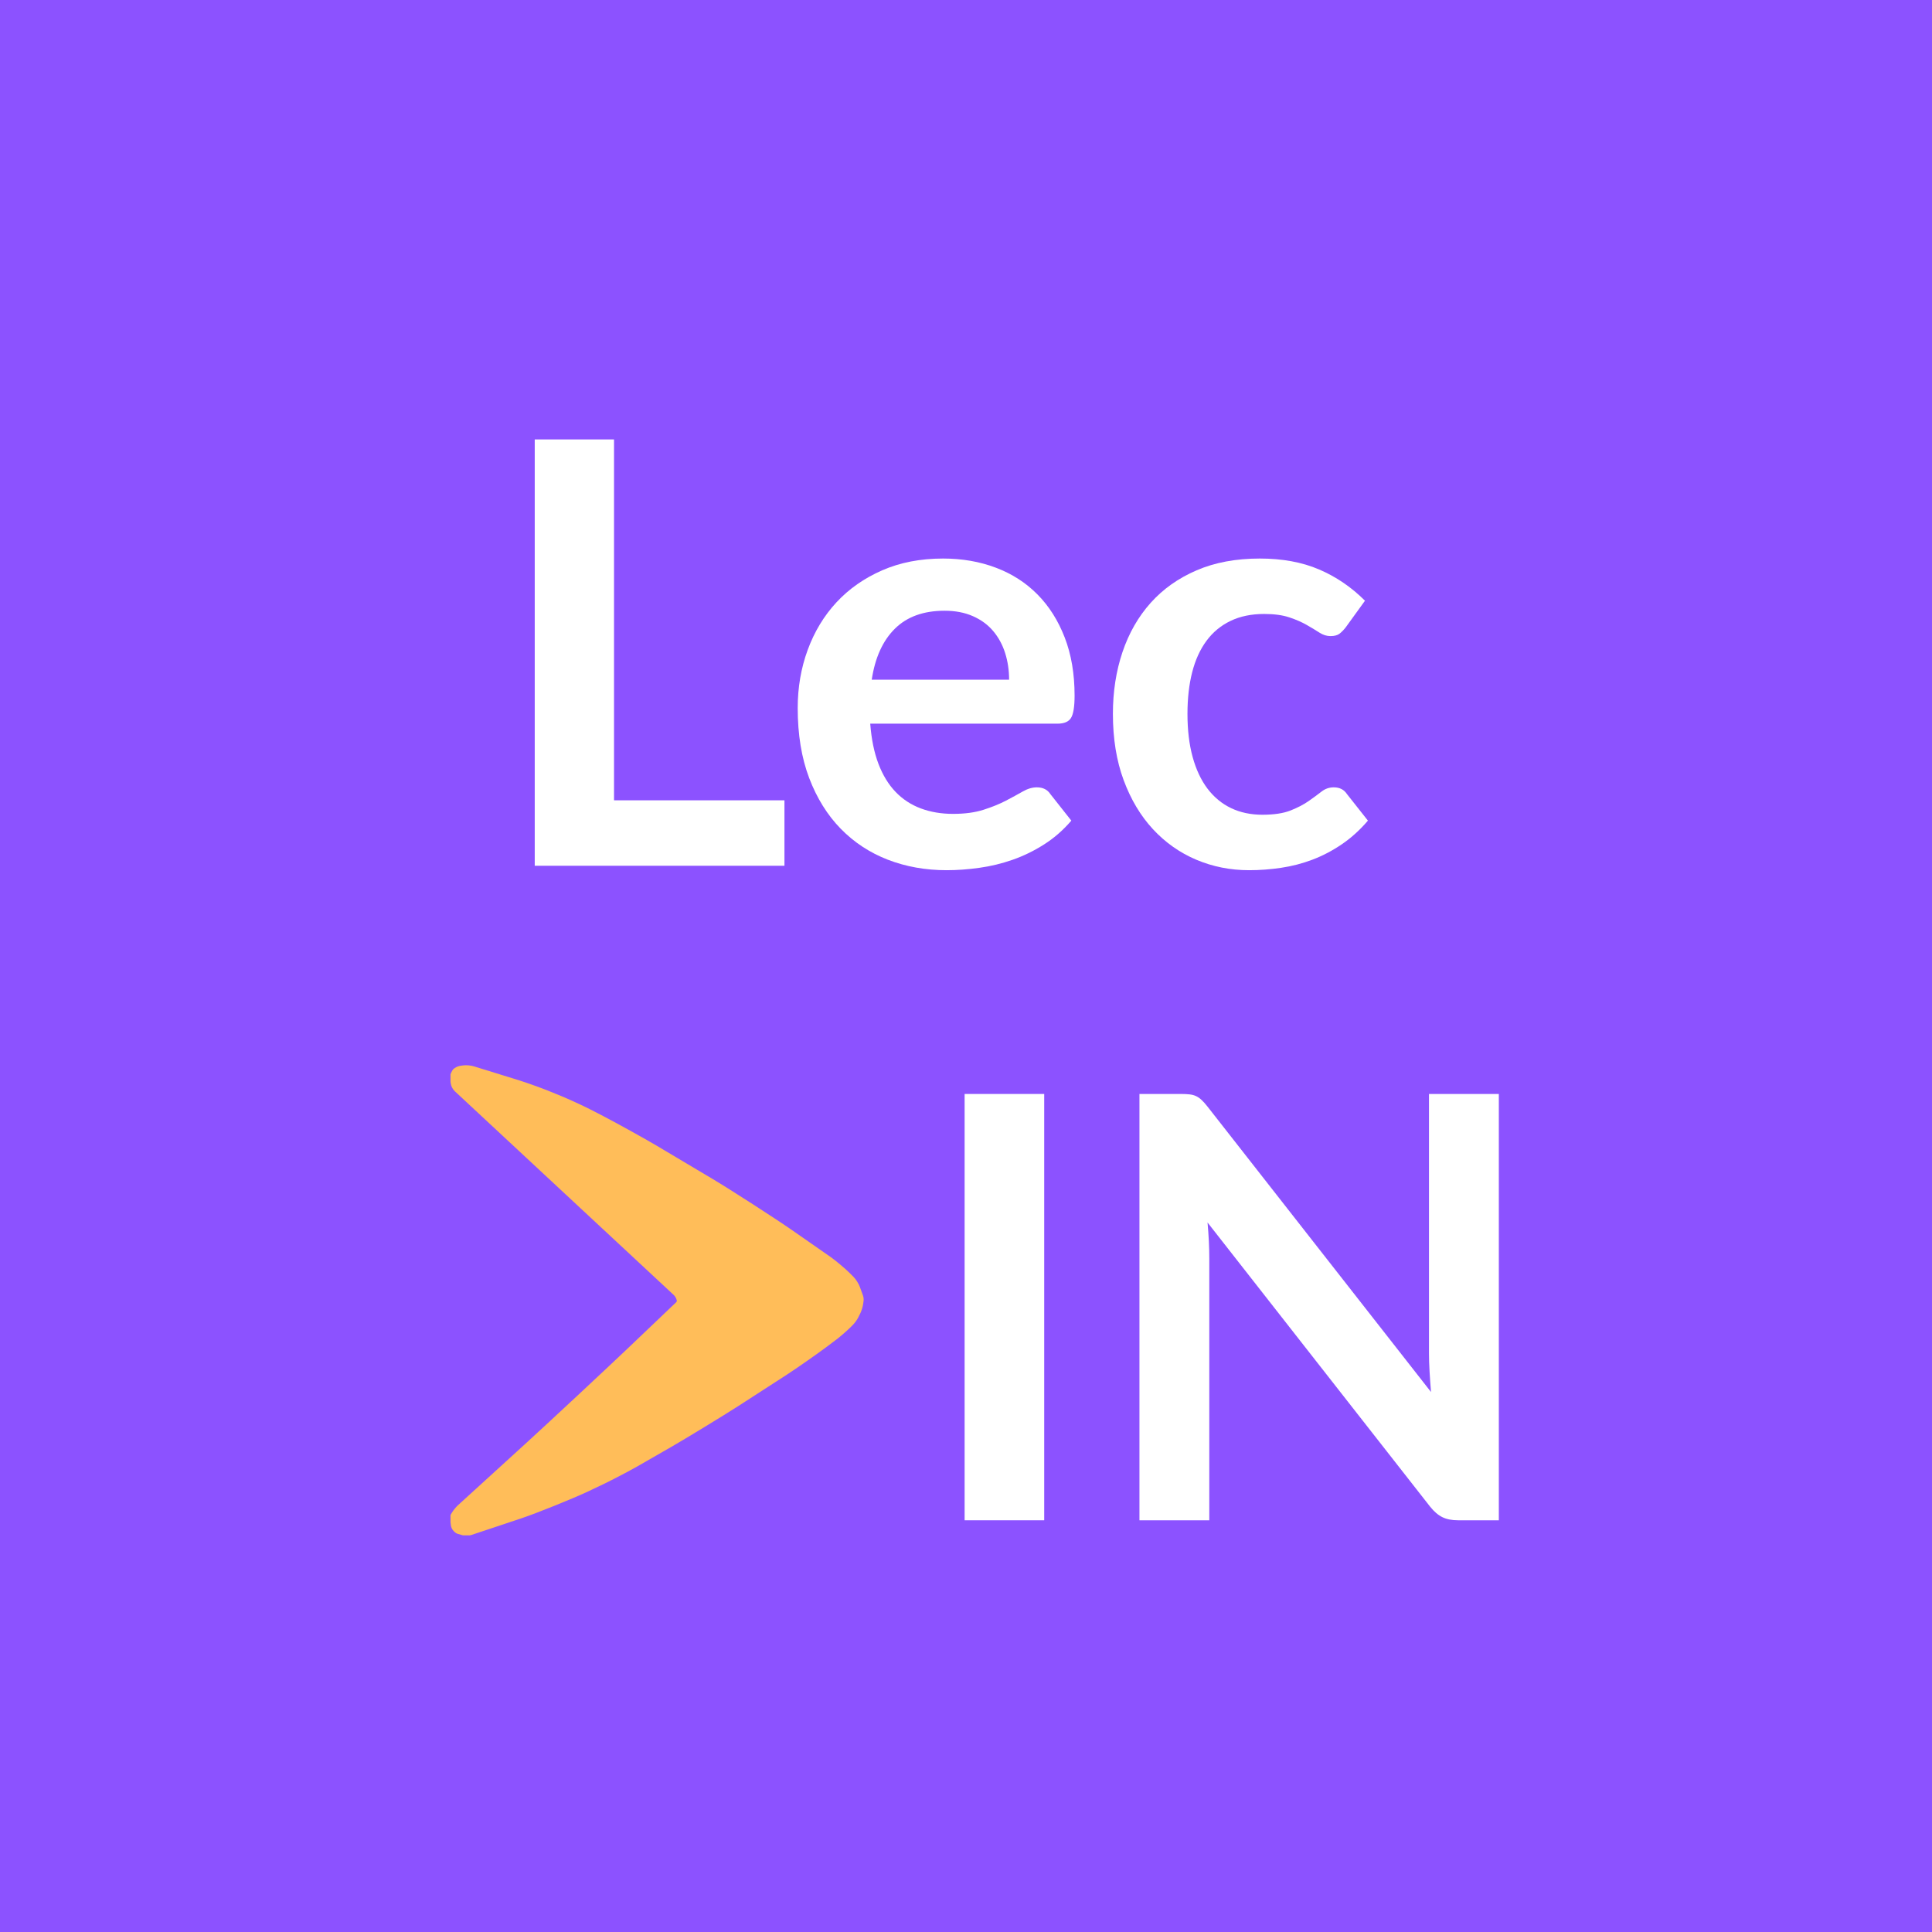
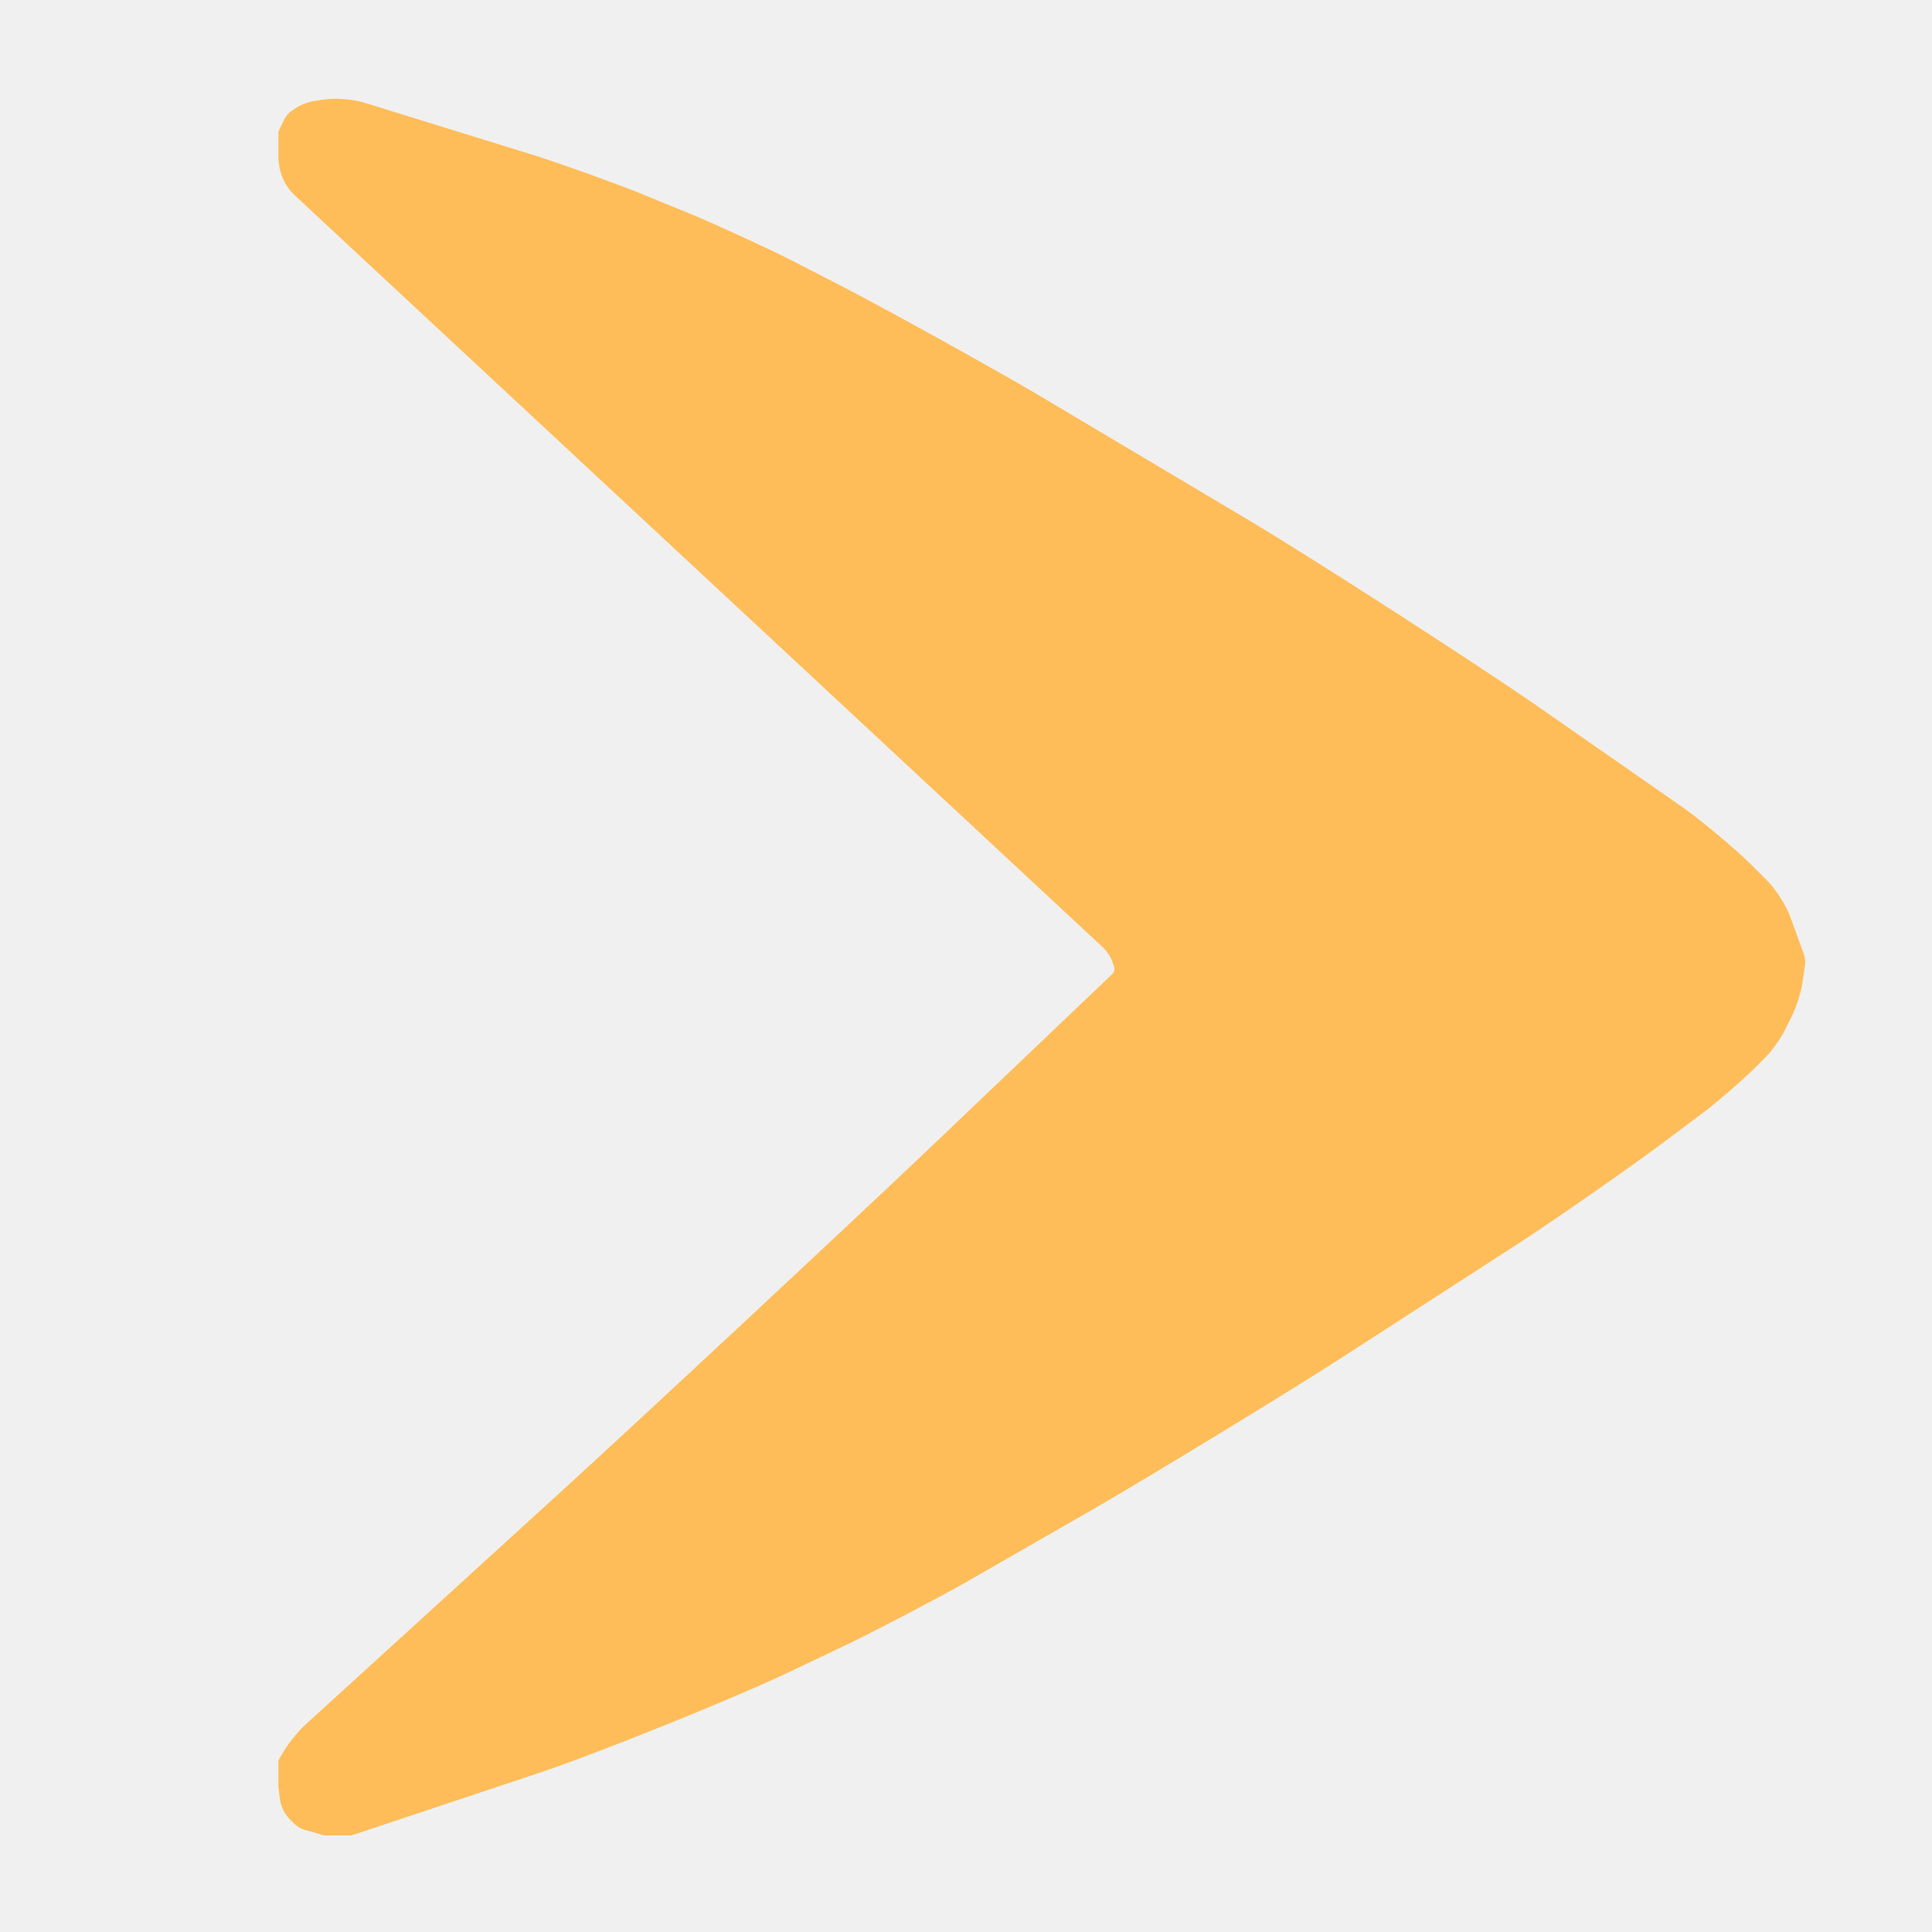
<svg xmlns="http://www.w3.org/2000/svg" width="1024" zoomAndPan="magnify" viewBox="0 0 768 768" height="1024" preserveAspectRatio="xMidYMid meet" version="1.0">
  <defs>
-     <g />
-     <clipPath id="6f59d7c3f1">
-       <path d="M 0 0 L 768 0 L 768 768 L 0 768 Z M 0 0 " clip-rule="nonzero" />
+     <clipPath id="56b8fb88ff">
+       <path d="M 110 39 L 717.828 39 L 717.828 730 L 110 730 Z M 110 39 " clip-rule="nonzero" />
    </clipPath>
-     <clipPath id="1e06bc0d73">
-       <rect x="0" width="768" y="0" height="768" />
+     <clipPath id="e8a288b9ee">
+       <path d="M 702.395 349.965 L 696.105 343.676 C 690.207 337.781 675.777 325.703 668.934 320.934 L 612.203 281.426 C 587.898 264.504 521.508 221.711 496.059 206.57 L 413.492 157.449 C 397.078 147.684 351.789 122.598 334.801 113.859 L 314.793 103.57 C 306.094 99.098 283.008 88.484 273.945 84.793 L 253.496 76.457 C 244.613 72.84 221.105 64.434 211.945 61.598 L 144.723 40.789 C 140.387 39.449 133.488 38.898 128.996 39.543 L 124.996 40.113 C 122.742 40.438 119.523 41.668 117.629 42.93 L 115.879 44.094 C 114.859 44.777 113.742 46.039 113.191 47.137 L 111.375 50.773 C 110.277 52.969 109.758 56 110.062 58.438 L 110.953 65.57 C 111.52 70.082 113.777 74.496 117.105 77.598 L 438.488 376.66 C 440.02 378.086 441.617 380.566 442.277 382.551 L 442.852 384.266 C 443.199 385.312 442.91 386.469 442.113 387.23 L 370.246 455.727 C 340.324 484.246 252.906 565.723 222.355 593.566 L 121.348 685.625 C 118.832 687.918 114.742 692.914 112.988 695.832 L 111.273 698.691 C 110.203 700.477 109.715 702.793 109.973 704.859 L 111.242 715.031 C 111.621 718.035 113.137 721.133 115.277 723.273 L 116.992 724.988 C 117.988 725.988 119.684 726.984 121.039 727.371 L 127.875 729.324 C 132.031 730.512 137.359 730.398 141.461 729.031 L 214.598 704.648 C 237.215 697.113 291.555 675.211 313.078 664.965 L 337.09 653.531 C 347.422 648.609 374.238 634.555 384.164 628.855 L 434.371 600.031 C 455.504 587.898 512.746 553.012 533.211 539.785 L 604.41 493.781 C 616.73 485.82 648.926 463.387 660.66 454.582 L 677.754 441.766 C 682.469 438.23 693.082 429.023 697.25 424.855 L 701.82 420.281 C 704.207 417.898 707.781 412.941 709.289 409.926 L 712.414 403.668 C 714.047 400.41 716.016 394.102 716.531 390.492 L 717.512 383.637 C 717.719 382.172 717.566 380.684 717.059 379.293 L 711.723 364.613 C 710.02 359.934 705.914 353.484 702.395 349.965 Z M 702.395 349.965 " clip-rule="nonzero" />
    </clipPath>
-     <clipPath id="f469210890">
-       <path d="M 0.559 231 L 1 231 L 1 232 L 0.559 232 Z M 0.559 231 " clip-rule="nonzero" />
+     <clipPath id="f549cff17d">
+       <path d="M 0.641 0 L 607.828 0 L 607.828 690.602 L 0.641 690.602 Z M 0.641 0 " clip-rule="nonzero" />
    </clipPath>
-     <clipPath id="a7fb5949f6">
-       <path d="M 0.559 491 L 1 491 L 1 492 L 0.559 492 Z M 0.559 491 " clip-rule="nonzero" />
+     <clipPath id="dcbce33c7e">
+       <path d="M 592.395 310.965 L 586.105 304.676 C 580.207 298.781 565.777 286.703 558.934 281.934 L 502.203 242.426 C 477.898 225.504 411.508 182.711 386.059 167.57 L 303.492 118.449 C 287.078 108.684 241.789 83.598 224.801 74.859 L 204.793 64.57 C 196.094 60.098 173.008 49.484 163.945 45.793 L 143.496 37.457 C 134.613 33.84 111.105 25.434 101.945 22.598 L 34.723 1.789 C 30.387 0.449 23.488 -0.102 18.996 0.543 L 14.996 1.113 C 12.742 1.438 9.523 2.668 7.629 3.93 L 5.879 5.094 C 4.859 5.777 3.742 7.039 3.191 8.137 L 1.375 11.773 C 0.277 13.969 -0.242 17 0.062 19.438 L 0.953 26.57 C 1.52 31.082 3.777 35.496 7.105 38.598 L 328.488 337.66 C 330.02 339.086 331.617 341.566 332.277 343.551 L 332.852 345.266 C 333.199 346.312 332.91 347.469 332.113 348.23 L 260.246 416.727 C 230.324 445.246 142.906 526.723 112.355 554.566 L 11.348 646.625 C 8.832 648.918 4.742 653.914 2.988 656.832 L 1.273 659.691 C 0.203 661.477 -0.285 663.793 -0.027 665.859 L 1.242 676.031 C 1.621 679.035 3.137 682.133 5.277 684.273 L 6.992 685.988 C 7.988 686.988 9.684 687.984 11.039 688.371 L 17.875 690.324 C 22.031 691.512 27.359 691.398 31.461 690.031 L 104.598 665.648 C 127.215 658.113 181.555 636.211 203.078 625.965 L 227.09 614.531 C 237.422 609.609 264.238 595.555 274.164 589.855 L 324.371 561.031 C 345.504 548.898 402.746 514.012 423.211 500.785 L 494.41 454.781 C 506.73 446.82 538.926 424.387 550.66 415.582 L 567.754 402.766 C 572.469 399.23 583.082 390.023 587.25 385.855 L 591.82 381.281 C 594.207 378.898 597.781 373.941 599.289 370.926 L 602.414 364.668 C 604.047 361.41 606.016 355.102 606.531 351.492 L 607.512 344.637 C 607.719 343.172 607.566 341.684 607.059 340.293 L 601.723 325.613 C 600.02 320.934 595.914 314.484 592.395 310.965 Z M 592.395 310.965 " clip-rule="nonzero" />
    </clipPath>
-     <clipPath id="4b06dd22aa">
-       <rect x="0" width="480" y="0" height="542" />
-     </clipPath>
-     <clipPath id="63b9ccc035">
-       <path d="M 179 423.215 L 343.441 423.215 L 343.441 610.641 L 179 610.641 Z M 179 423.215 " clip-rule="nonzero" />
-     </clipPath>
-     <clipPath id="c833e6266f">
-       <path d="M 339.266 507.555 L 337.562 505.852 C 335.965 504.254 332.059 500.984 330.207 499.695 L 314.852 489 C 308.27 484.418 290.301 472.836 283.41 468.738 L 261.059 455.441 C 256.617 452.797 244.355 446.008 239.758 443.641 L 234.344 440.855 C 231.988 439.645 225.738 436.773 223.285 435.773 L 217.75 433.516 C 215.344 432.539 208.98 430.262 206.504 429.492 L 188.305 423.863 C 187.133 423.5 185.266 423.352 184.047 423.523 L 182.965 423.68 C 182.355 423.766 181.484 424.098 180.973 424.441 L 180.496 424.754 C 180.223 424.941 179.918 425.281 179.77 425.582 L 179.277 426.562 C 178.98 427.16 178.84 427.98 178.922 428.637 L 179.164 430.57 C 179.316 431.789 179.93 432.984 180.828 433.824 L 267.824 514.781 C 268.242 515.164 268.672 515.836 268.852 516.375 L 269.008 516.84 C 269.102 517.121 269.023 517.434 268.809 517.641 L 249.352 536.184 C 241.254 543.902 217.59 565.957 209.32 573.496 L 181.977 598.414 C 181.297 599.035 180.188 600.387 179.715 601.18 L 179.25 601.953 C 178.961 602.438 178.828 603.062 178.898 603.621 L 179.242 606.375 C 179.344 607.188 179.754 608.027 180.336 608.605 L 180.797 609.07 C 181.07 609.34 181.527 609.609 181.895 609.715 L 183.746 610.246 C 184.871 610.566 186.312 610.535 187.422 610.164 L 207.219 603.566 C 213.344 601.523 228.051 595.598 233.879 592.82 L 240.379 589.727 C 243.176 588.395 250.434 584.59 253.121 583.047 L 266.711 575.246 C 272.434 571.961 287.926 562.516 293.469 558.938 L 312.742 546.484 C 316.074 544.328 324.789 538.258 327.969 535.875 L 332.594 532.402 C 333.871 531.445 336.742 528.953 337.871 527.828 L 339.109 526.59 C 339.754 525.941 340.723 524.602 341.129 523.785 L 341.977 522.09 C 342.418 521.207 342.953 519.5 343.09 518.523 L 343.266 517.293 C 343.383 516.488 343.297 515.664 343.02 514.898 L 341.789 511.52 C 341.328 510.254 340.219 508.508 339.266 507.555 Z M 339.266 507.555 " clip-rule="nonzero" />
-     </clipPath>
-     <clipPath id="7160715a69">
-       <path d="M 0.039 0.215 L 164.441 0.215 L 164.441 187.32 L 0.039 187.32 Z M 0.039 0.215 " clip-rule="nonzero" />
-     </clipPath>
-     <clipPath id="6131262ffb">
-       <path d="M 160.266 84.555 L 158.562 82.852 C 156.965 81.254 153.059 77.984 151.207 76.695 L 135.852 66 C 129.27 61.418 111.301 49.836 104.41 45.738 L 82.059 32.441 C 77.617 29.797 65.355 23.008 60.758 20.641 L 55.344 17.855 C 52.988 16.645 46.738 13.773 44.285 12.773 L 38.75 10.516 C 36.344 9.539 29.98 7.262 27.504 6.492 L 9.305 0.863 C 8.133 0.5 6.266 0.352 5.047 0.523 L 3.965 0.68 C 3.355 0.766 2.484 1.098 1.973 1.441 L 1.496 1.754 C 1.223 1.941 0.918 2.281 0.77 2.582 L 0.277 3.562 C -0.02 4.16 -0.16 4.98 -0.078 5.637 L 0.164 7.57 C 0.316 8.789 0.93 9.984 1.828 10.824 L 88.824 91.781 C 89.242 92.164 89.672 92.836 89.852 93.375 L 90.008 93.84 C 90.102 94.121 90.023 94.434 89.809 94.641 L 70.352 113.184 C 62.254 120.902 38.59 142.957 30.32 150.496 L 2.977 175.414 C 2.297 176.035 1.188 177.387 0.715 178.18 L 0.25 178.953 C -0.039 179.438 -0.172 180.062 -0.102 180.621 L 0.242 183.375 C 0.344 184.188 0.754 185.027 1.336 185.605 L 1.797 186.07 C 2.07 186.34 2.527 186.609 2.895 186.715 L 4.746 187.246 C 5.871 187.566 7.312 187.535 8.422 187.164 L 28.219 180.566 C 34.344 178.523 49.051 172.598 54.879 169.82 L 61.379 166.727 C 64.176 165.395 71.434 161.59 74.121 160.047 L 87.711 152.246 C 93.434 148.961 108.926 139.516 114.469 135.938 L 133.742 123.484 C 137.074 121.328 145.789 115.258 148.969 112.875 L 153.594 109.402 C 154.871 108.445 157.742 105.953 158.871 104.828 L 160.109 103.59 C 160.754 102.941 161.723 101.602 162.129 100.785 L 162.977 99.09 C 163.418 98.207 163.953 96.5 164.09 95.523 L 164.266 94.293 C 164.383 93.488 164.297 92.664 164.02 91.898 L 162.789 88.52 C 162.328 87.254 161.219 85.508 160.266 84.555 Z M 160.266 84.555 " clip-rule="nonzero" />
-     </clipPath>
-     <clipPath id="0ed2bdfc97">
-       <rect x="0" width="165" y="0" height="188" />
+     <clipPath id="7349ba7799">
+       <rect x="0" width="608" y="0" height="691" />
    </clipPath>
  </defs>
-   <g transform="matrix(1, 0, 0, 1, 0, -0.000000000000057351)">
-     <g clip-path="url(#1e06bc0d73)">
-       <g clip-path="url(#6f59d7c3f1)">
-         <rect x="-168.96" width="1105.92" fill="#8c52ff" height="1105.92" y="-168.96" fill-opacity="1" />
-       </g>
-     </g>
-   </g>
-   <g transform="matrix(1, 0, 0, 1, 136, 113)">
-     <g clip-path="url(#4b06dd22aa)">
-       <g clip-path="url(#f469210890)">
-         <g fill="#ffffff" fill-opacity="1">
-           <g transform="translate(0.731442, 231.1521)">
-             <g />
-           </g>
-         </g>
-       </g>
-       <g fill="#ffffff" fill-opacity="1">
-         <g transform="translate(57.6923, 231.1521)">
-           <g>
-             <path d="M 118.141 -26.016 L 118.141 0 L 18.875 0 L 18.875 -169.469 L 50.391 -169.469 L 50.391 -26.016 Z M 118.141 -26.016 " />
-           </g>
-         </g>
-       </g>
-       <g fill="#ffffff" fill-opacity="1">
-         <g transform="translate(173.3686, 231.1521)">
-           <g>
-             <path d="M 91.766 -73.953 C 91.766 -77.703 91.238 -81.238 90.188 -84.562 C 89.133 -87.883 87.551 -90.797 85.438 -93.297 C 83.332 -95.797 80.656 -97.766 77.406 -99.203 C 74.164 -100.648 70.398 -101.375 66.109 -101.375 C 57.742 -101.375 51.156 -98.988 46.344 -94.219 C 41.539 -89.457 38.477 -82.703 37.156 -73.953 Z M 36.562 -56.484 C 37.031 -50.316 38.125 -44.984 39.844 -40.484 C 41.562 -35.992 43.828 -32.285 46.641 -29.359 C 49.453 -26.43 52.789 -24.242 56.656 -22.797 C 60.531 -21.348 64.812 -20.625 69.5 -20.625 C 74.188 -20.625 78.227 -21.172 81.625 -22.266 C 85.031 -23.359 88 -24.566 90.531 -25.891 C 93.07 -27.223 95.301 -28.438 97.219 -29.531 C 99.133 -30.625 100.988 -31.172 102.781 -31.172 C 105.207 -31.172 107.004 -30.273 108.172 -28.484 L 116.5 -17.938 C 113.289 -14.188 109.691 -11.039 105.703 -8.5 C 101.723 -5.957 97.566 -3.926 93.234 -2.406 C 88.898 -0.883 84.484 0.188 79.984 0.812 C 75.492 1.445 71.141 1.766 66.922 1.766 C 58.555 1.766 50.781 0.379 43.594 -2.391 C 36.406 -5.172 30.156 -9.273 24.844 -14.703 C 19.531 -20.141 15.348 -26.859 12.297 -34.859 C 9.254 -42.867 7.734 -52.148 7.734 -62.703 C 7.734 -70.91 9.062 -78.625 11.719 -85.844 C 14.375 -93.07 18.18 -99.363 23.141 -104.719 C 28.109 -110.07 34.164 -114.312 41.312 -117.438 C 48.457 -120.562 56.523 -122.125 65.516 -122.125 C 73.098 -122.125 80.094 -120.91 86.5 -118.484 C 92.906 -116.066 98.41 -112.531 103.016 -107.875 C 107.629 -103.227 111.242 -97.523 113.859 -90.766 C 116.484 -84.016 117.797 -76.301 117.797 -67.625 C 117.797 -63.25 117.32 -60.297 116.375 -58.766 C 115.438 -57.242 113.641 -56.484 110.984 -56.484 Z M 36.562 -56.484 " />
-           </g>
-         </g>
-       </g>
-       <g fill="#ffffff" fill-opacity="1">
-         <g transform="translate(298.5381, 231.1521)">
-           <g>
-             <path d="M 100.438 -94.812 C 99.582 -93.719 98.742 -92.859 97.922 -92.234 C 97.098 -91.609 95.906 -91.297 94.344 -91.297 C 92.863 -91.297 91.422 -91.742 90.016 -92.641 C 88.609 -93.547 86.926 -94.562 84.969 -95.688 C 83.02 -96.82 80.695 -97.836 78 -98.734 C 75.301 -99.641 71.961 -100.094 67.984 -100.094 C 62.898 -100.094 58.441 -99.172 54.609 -97.328 C 50.785 -95.492 47.602 -92.859 45.062 -89.422 C 42.52 -85.984 40.625 -81.82 39.375 -76.938 C 38.125 -72.062 37.5 -66.535 37.5 -60.359 C 37.5 -53.953 38.18 -48.25 39.547 -43.25 C 40.922 -38.25 42.895 -34.047 45.469 -30.641 C 48.051 -27.242 51.176 -24.664 54.844 -22.906 C 58.52 -21.156 62.664 -20.281 67.281 -20.281 C 71.883 -20.281 75.613 -20.844 78.469 -21.969 C 81.32 -23.102 83.723 -24.352 85.672 -25.719 C 87.629 -27.094 89.328 -28.344 90.766 -29.469 C 92.211 -30.602 93.836 -31.172 95.641 -31.172 C 97.984 -31.172 99.738 -30.273 100.906 -28.484 L 109.234 -17.938 C 106.023 -14.188 102.547 -11.039 98.797 -8.5 C 95.047 -5.957 91.16 -3.926 87.141 -2.406 C 83.117 -0.883 78.977 0.188 74.719 0.812 C 70.457 1.445 66.219 1.766 62 1.766 C 54.57 1.766 47.578 0.379 41.016 -2.391 C 34.453 -5.172 28.707 -9.219 23.781 -14.531 C 18.863 -19.844 14.977 -26.348 12.125 -34.047 C 9.281 -41.742 7.859 -50.516 7.859 -60.359 C 7.859 -69.191 9.125 -77.375 11.656 -84.906 C 14.195 -92.445 17.926 -98.973 22.844 -104.484 C 27.77 -109.992 33.863 -114.312 41.125 -117.438 C 48.395 -120.562 56.758 -122.125 66.219 -122.125 C 75.207 -122.125 83.078 -120.676 89.828 -117.781 C 96.586 -114.895 102.664 -110.754 108.062 -105.359 Z M 100.438 -94.812 " />
-           </g>
-         </g>
-       </g>
-       <g clip-path="url(#a7fb5949f6)">
-         <g fill="#ffffff" fill-opacity="1">
-           <g transform="translate(0.731442, 491.3353)">
-             <g />
-           </g>
-         </g>
-       </g>
-       <g fill="#ffffff" fill-opacity="1">
-         <g transform="translate(57.69059, 491.3353)">
-           <g />
-         </g>
-       </g>
-       <g fill="#ffffff" fill-opacity="1">
-         <g transform="translate(114.6497, 491.3353)">
-           <g />
-         </g>
-       </g>
-       <g fill="#ffffff" fill-opacity="1">
-         <g transform="translate(171.6089, 491.3353)">
-           <g />
-         </g>
-       </g>
-       <g fill="#ffffff" fill-opacity="1">
-         <g transform="translate(228.5749, 491.3353)">
-           <g>
-             <path d="M 50.516 0 L 18.875 0 L 18.875 -169.469 L 50.516 -169.469 Z M 50.516 0 " />
-           </g>
-         </g>
-       </g>
-       <g fill="#ffffff" fill-opacity="1">
-         <g transform="translate(298.0744, 491.3353)">
-           <g>
-             <path d="M 161.734 -169.469 L 161.734 0 L 145.562 0 C 143.062 0 140.973 -0.41 139.297 -1.234 C 137.617 -2.055 136 -3.441 134.438 -5.391 L 45.938 -118.375 C 46.406 -113.219 46.641 -108.453 46.641 -104.078 L 46.641 0 L 18.875 0 L 18.875 -169.469 L 35.391 -169.469 C 36.723 -169.469 37.875 -169.41 38.844 -169.297 C 39.82 -169.18 40.68 -168.945 41.422 -168.594 C 42.172 -168.238 42.895 -167.727 43.594 -167.062 C 44.301 -166.406 45.082 -165.531 45.938 -164.438 L 134.781 -50.984 C 134.551 -53.711 134.359 -56.406 134.203 -59.062 C 134.047 -61.727 133.969 -64.191 133.969 -66.453 L 133.969 -169.469 Z M 161.734 -169.469 " />
-           </g>
-         </g>
-       </g>
-     </g>
-   </g>
-   <g clip-path="url(#63b9ccc035)">
-     <g clip-path="url(#c833e6266f)">
-       <g transform="matrix(1, 0, 0, 1, 179, 423)">
-         <g clip-path="url(#0ed2bdfc97)">
-           <g clip-path="url(#7160715a69)">
-             <g clip-path="url(#6131262ffb)">
-               <path fill="#ffbd59" d="M 164.441 0.215 L 164.441 187.32 L 0.086 187.32 L 0.086 0.215 Z M 164.441 0.215 " fill-opacity="1" fill-rule="nonzero" />
+   <g clip-path="url(#56b8fb88ff)">
+     <g clip-path="url(#e8a288b9ee)">
+       <g transform="matrix(1, 0, 0, 1, 110, 39)">
+         <g clip-path="url(#7349ba7799)">
+           <g clip-path="url(#f549cff17d)">
+             <g clip-path="url(#dcbce33c7e)">
+               <path fill="#ffbd59" d="M 607.828 -0.602 L 607.828 690.598 L 0.664 690.598 L 0.664 -0.602 Z M 607.828 -0.602 " fill-opacity="1" fill-rule="nonzero" />
            </g>
          </g>
        </g>
      </g>
    </g>
  </g>
</svg>
